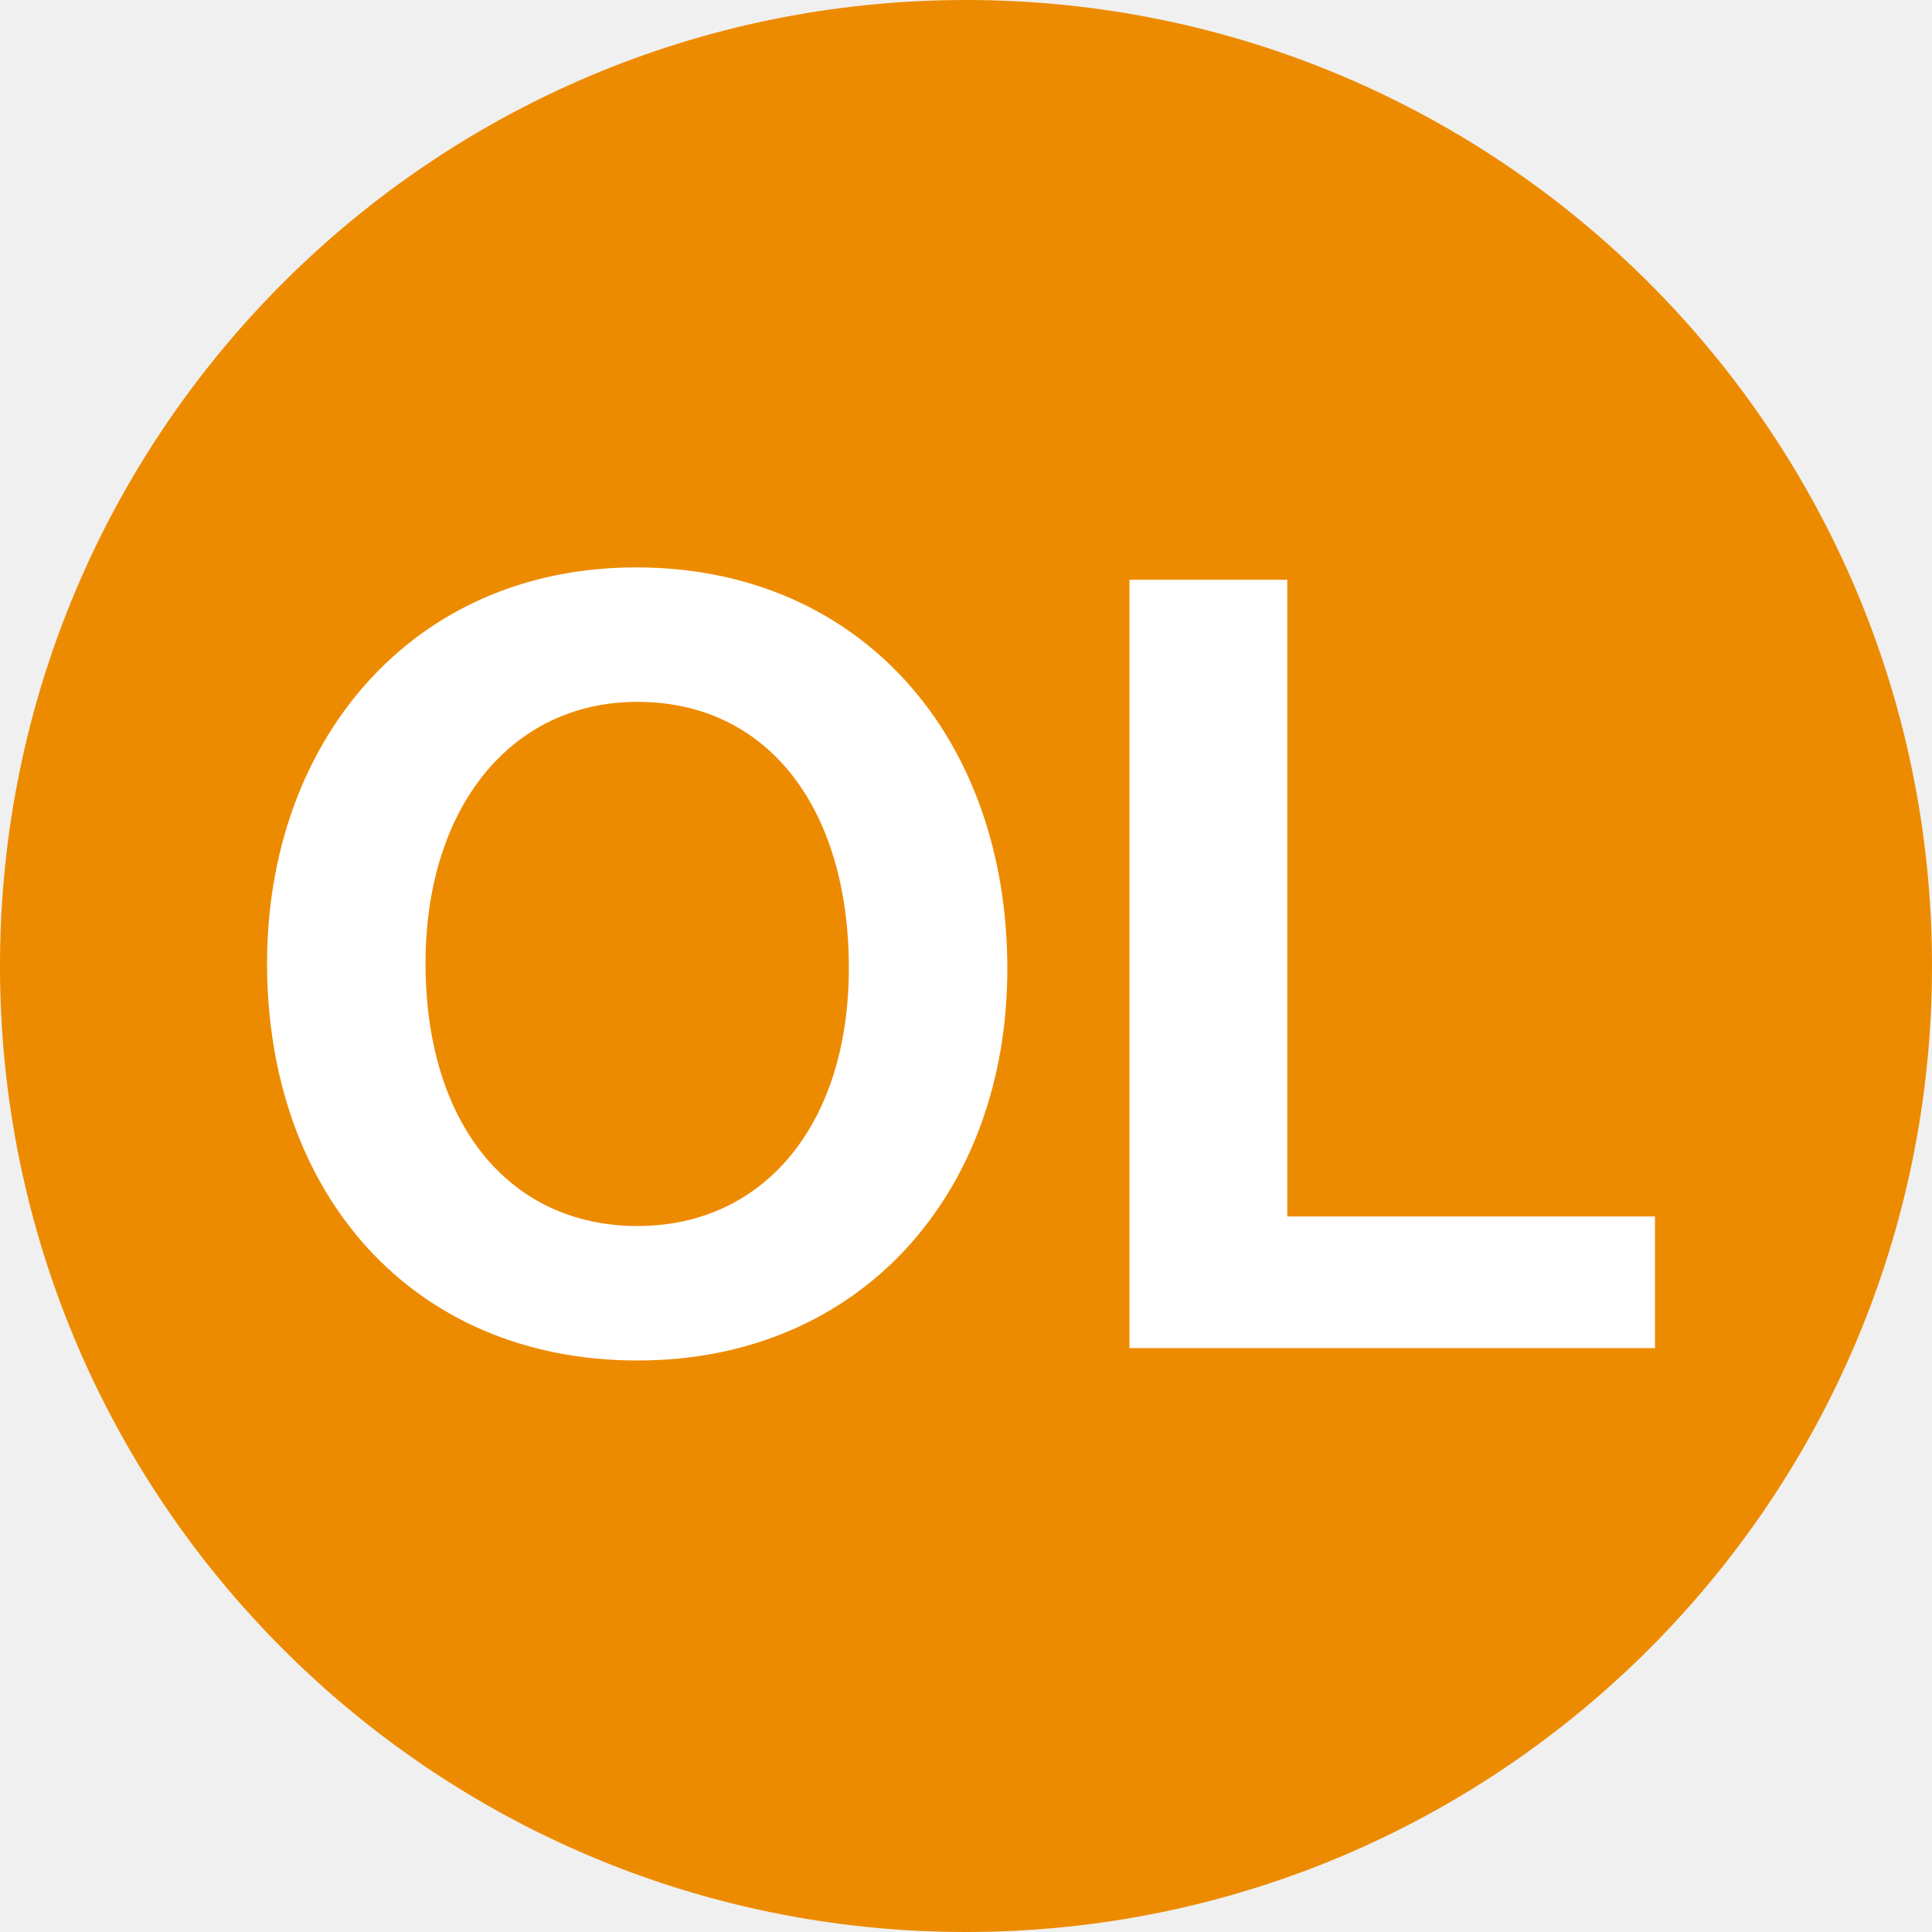
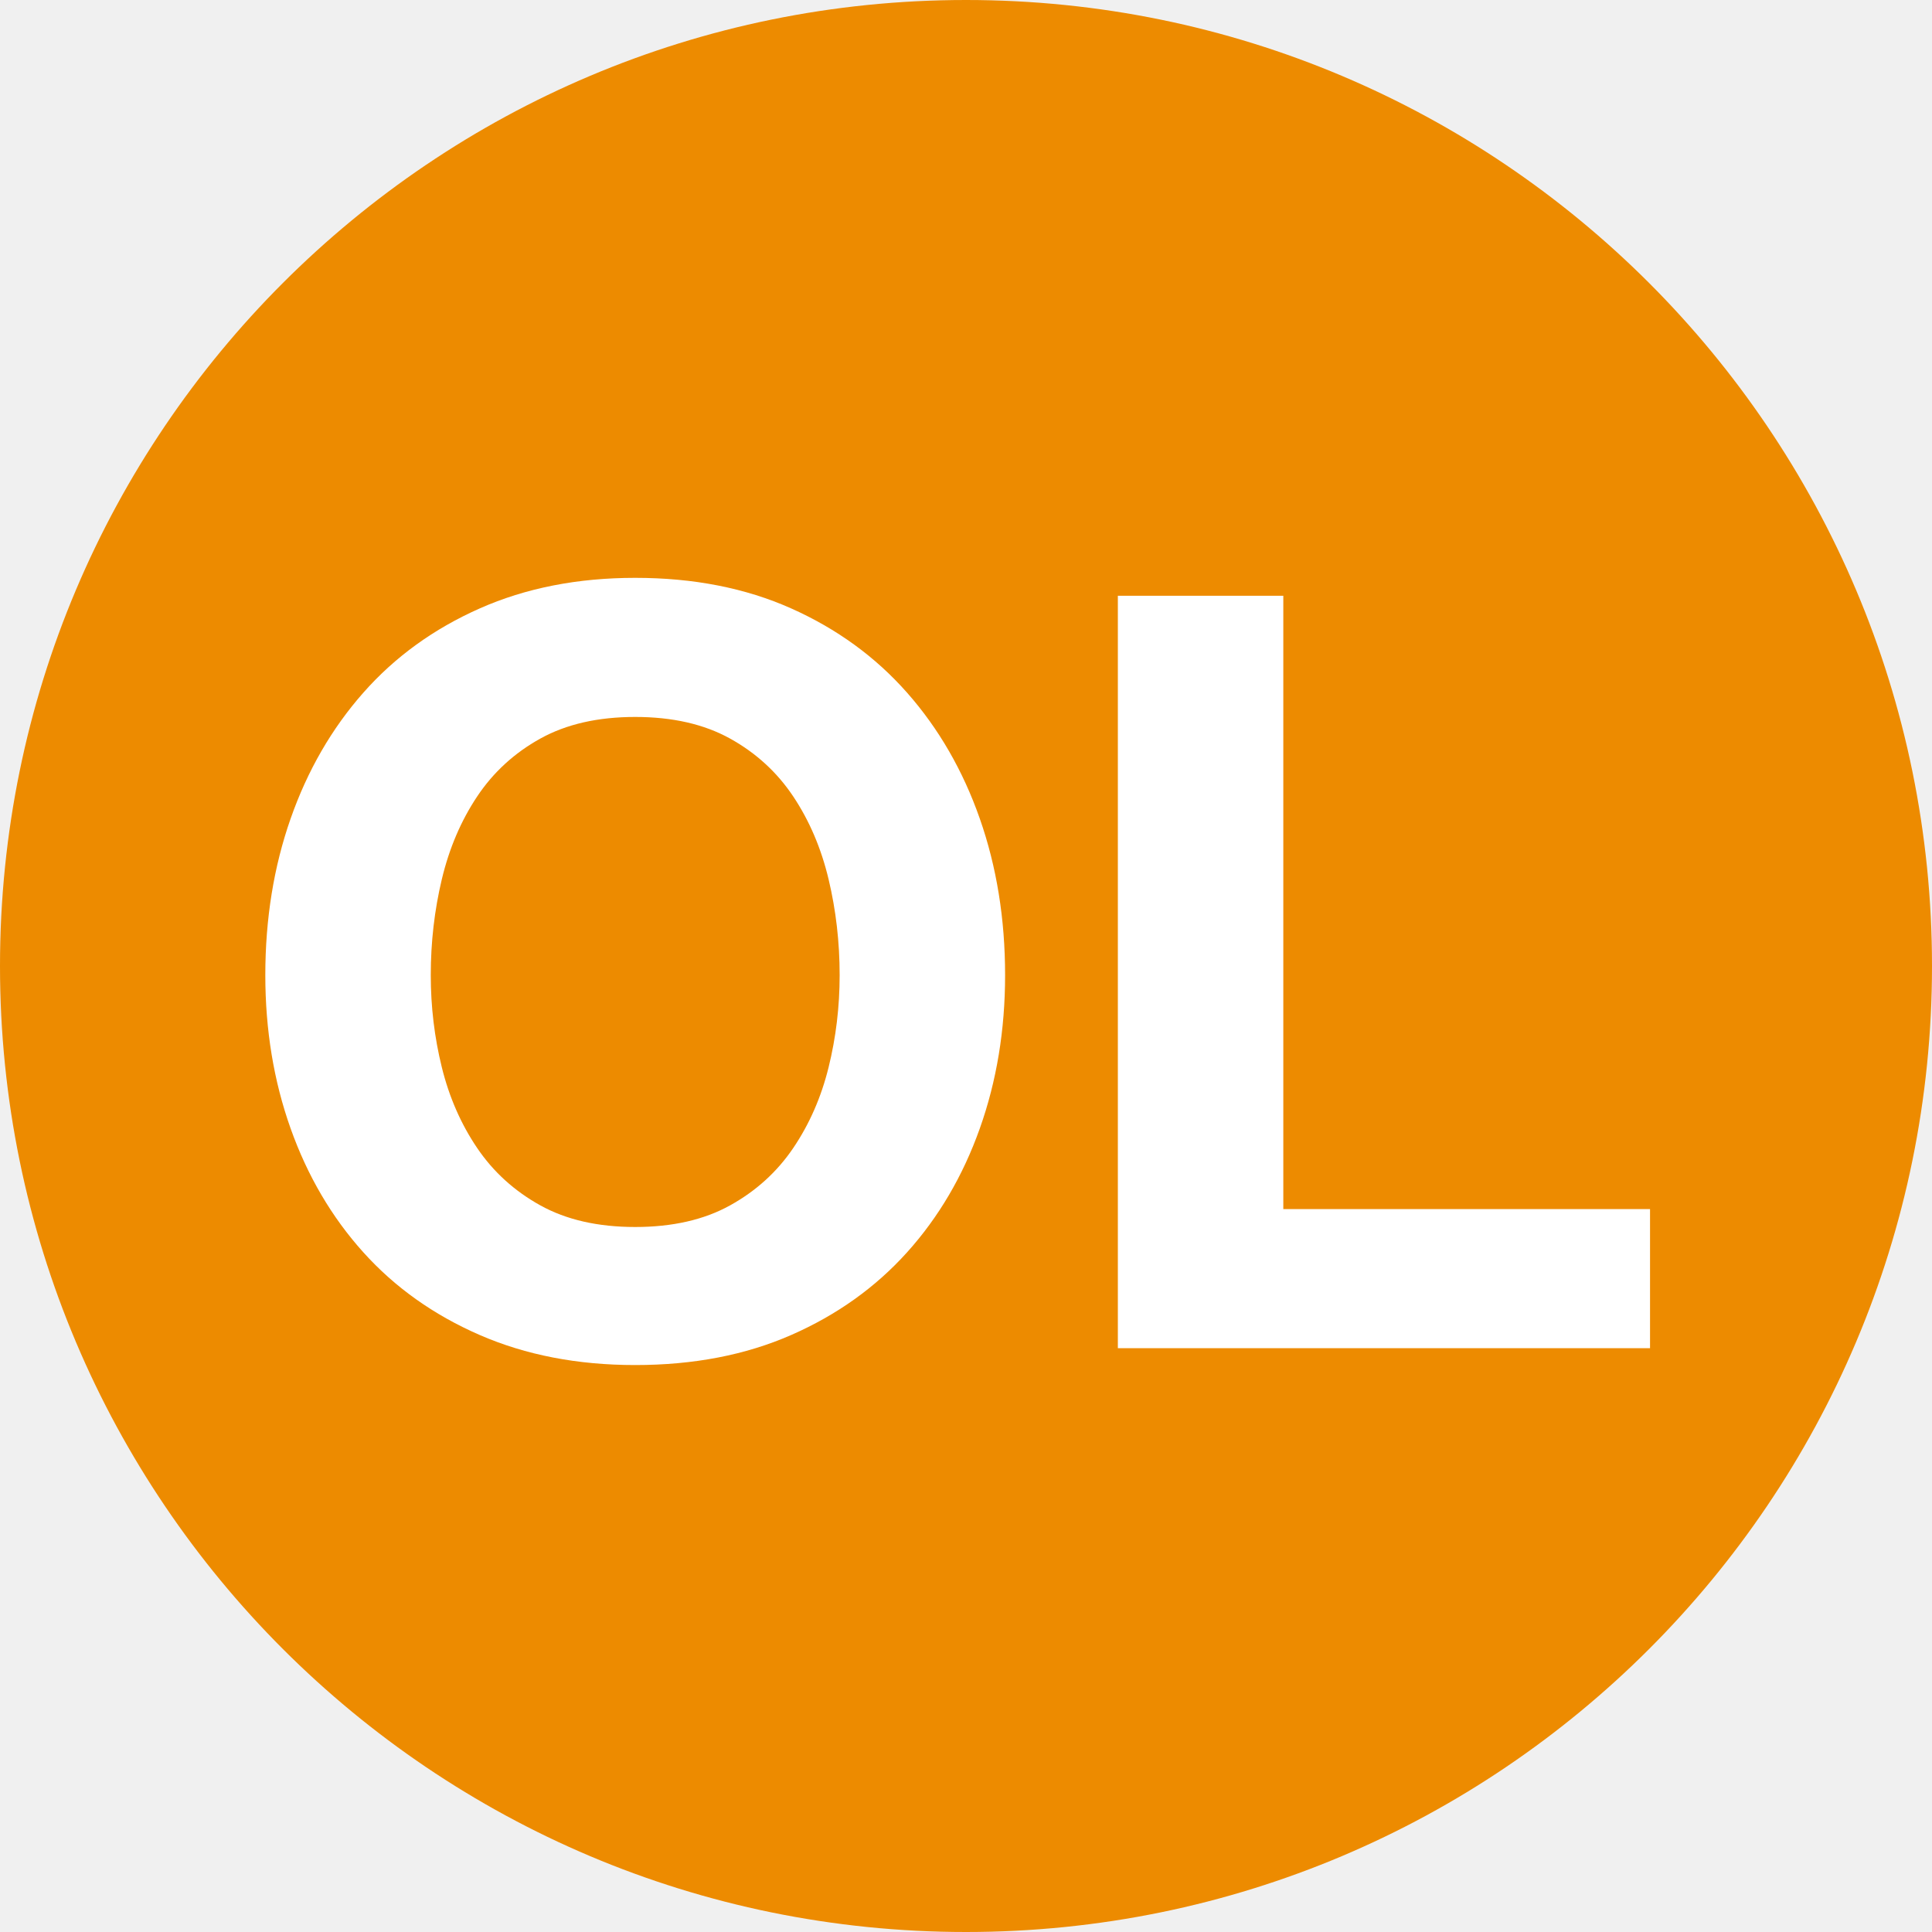
<svg xmlns="http://www.w3.org/2000/svg" width="44px" height="44px" viewBox="0 0 44 44" version="1.1">
  <g id="OL-Circle" stroke="none" stroke-width="1" fill="none" fill-rule="evenodd">
    <rect id="Pill" fill="#ED8B00" x="7.10542736e-15" y="0" width="44" height="44" rx="22" />
-     <text id="Line" font-family="HelveticaNeue-Bold, Helvetica Neue" font-size="24" font-weight="bold" fill="#FFFFFF">
-       <tspan x="5.13" y="30.704">OL</tspan>
-     </text>
+     <g id="Line" transform="translate(6.042397, 13.16009)" fill="#FFFFFF" fill-rule="nonzero">
+       <path d="M3.768,9.048 C3.768,8.296 3.852,7.568 4.02,6.864 C4.188,6.16 4.456,5.532 4.824,4.98 C5.192,4.428 5.672,3.988 6.264,3.66 C6.856,3.332 7.576,3.168 8.424,3.168 C9.272,3.168 9.992,3.332 10.584,3.66 C11.176,3.988 11.656,4.428 12.024,4.98 C12.392,5.532 12.66,6.16 12.828,6.864 C12.996,7.568 13.08,8.296 13.08,9.048 C13.08,9.768 12.996,10.468 12.828,11.148 C12.66,11.828 12.392,12.44 12.024,12.984 C11.656,13.528 11.176,13.964 10.584,14.292 C9.992,14.62 9.272,14.784 8.424,14.784 C7.576,14.784 6.856,14.62 6.264,14.292 C5.672,13.964 5.192,13.528 4.824,12.984 C4.456,12.44 4.188,11.828 4.02,11.148 C3.852,10.468 3.768,9.768 3.768,9.048 Z M0,9.048 C0,10.296 0.192,11.46 0.576,12.54 C0.96,13.62 1.512,14.56 2.232,15.36 C2.952,16.16 3.836,16.788 4.884,17.244 C5.932,17.7 7.112,17.928 8.424,17.928 C9.752,17.928 10.936,17.7 11.976,17.244 C13.016,16.788 13.896,16.16 14.616,15.36 C15.336,14.56 15.888,13.62 16.272,12.54 C16.656,11.46 16.848,10.296 16.848,9.048 C16.848,7.768 16.656,6.58 16.272,5.484 C15.888,4.388 15.336,3.432 14.616,2.616 C13.896,1.8 13.016,1.16 11.976,0.696 C10.936,0.232 9.752,0 8.424,0 C7.112,0 5.932,0.232 4.884,0.696 C3.836,1.16 2.952,1.8 2.232,2.616 C1.512,3.432 0.96,4.388 0.576,5.484 C0.192,6.58 0,7.768 0,9.048 Z" id="Shape" />
+       <polygon id="Path" points="19.416 0.408 19.416 17.544 31.536 17.544 31.536 14.376 23.184 14.376 23.184 0.408" />
+     </g>
  </g>
</svg>
